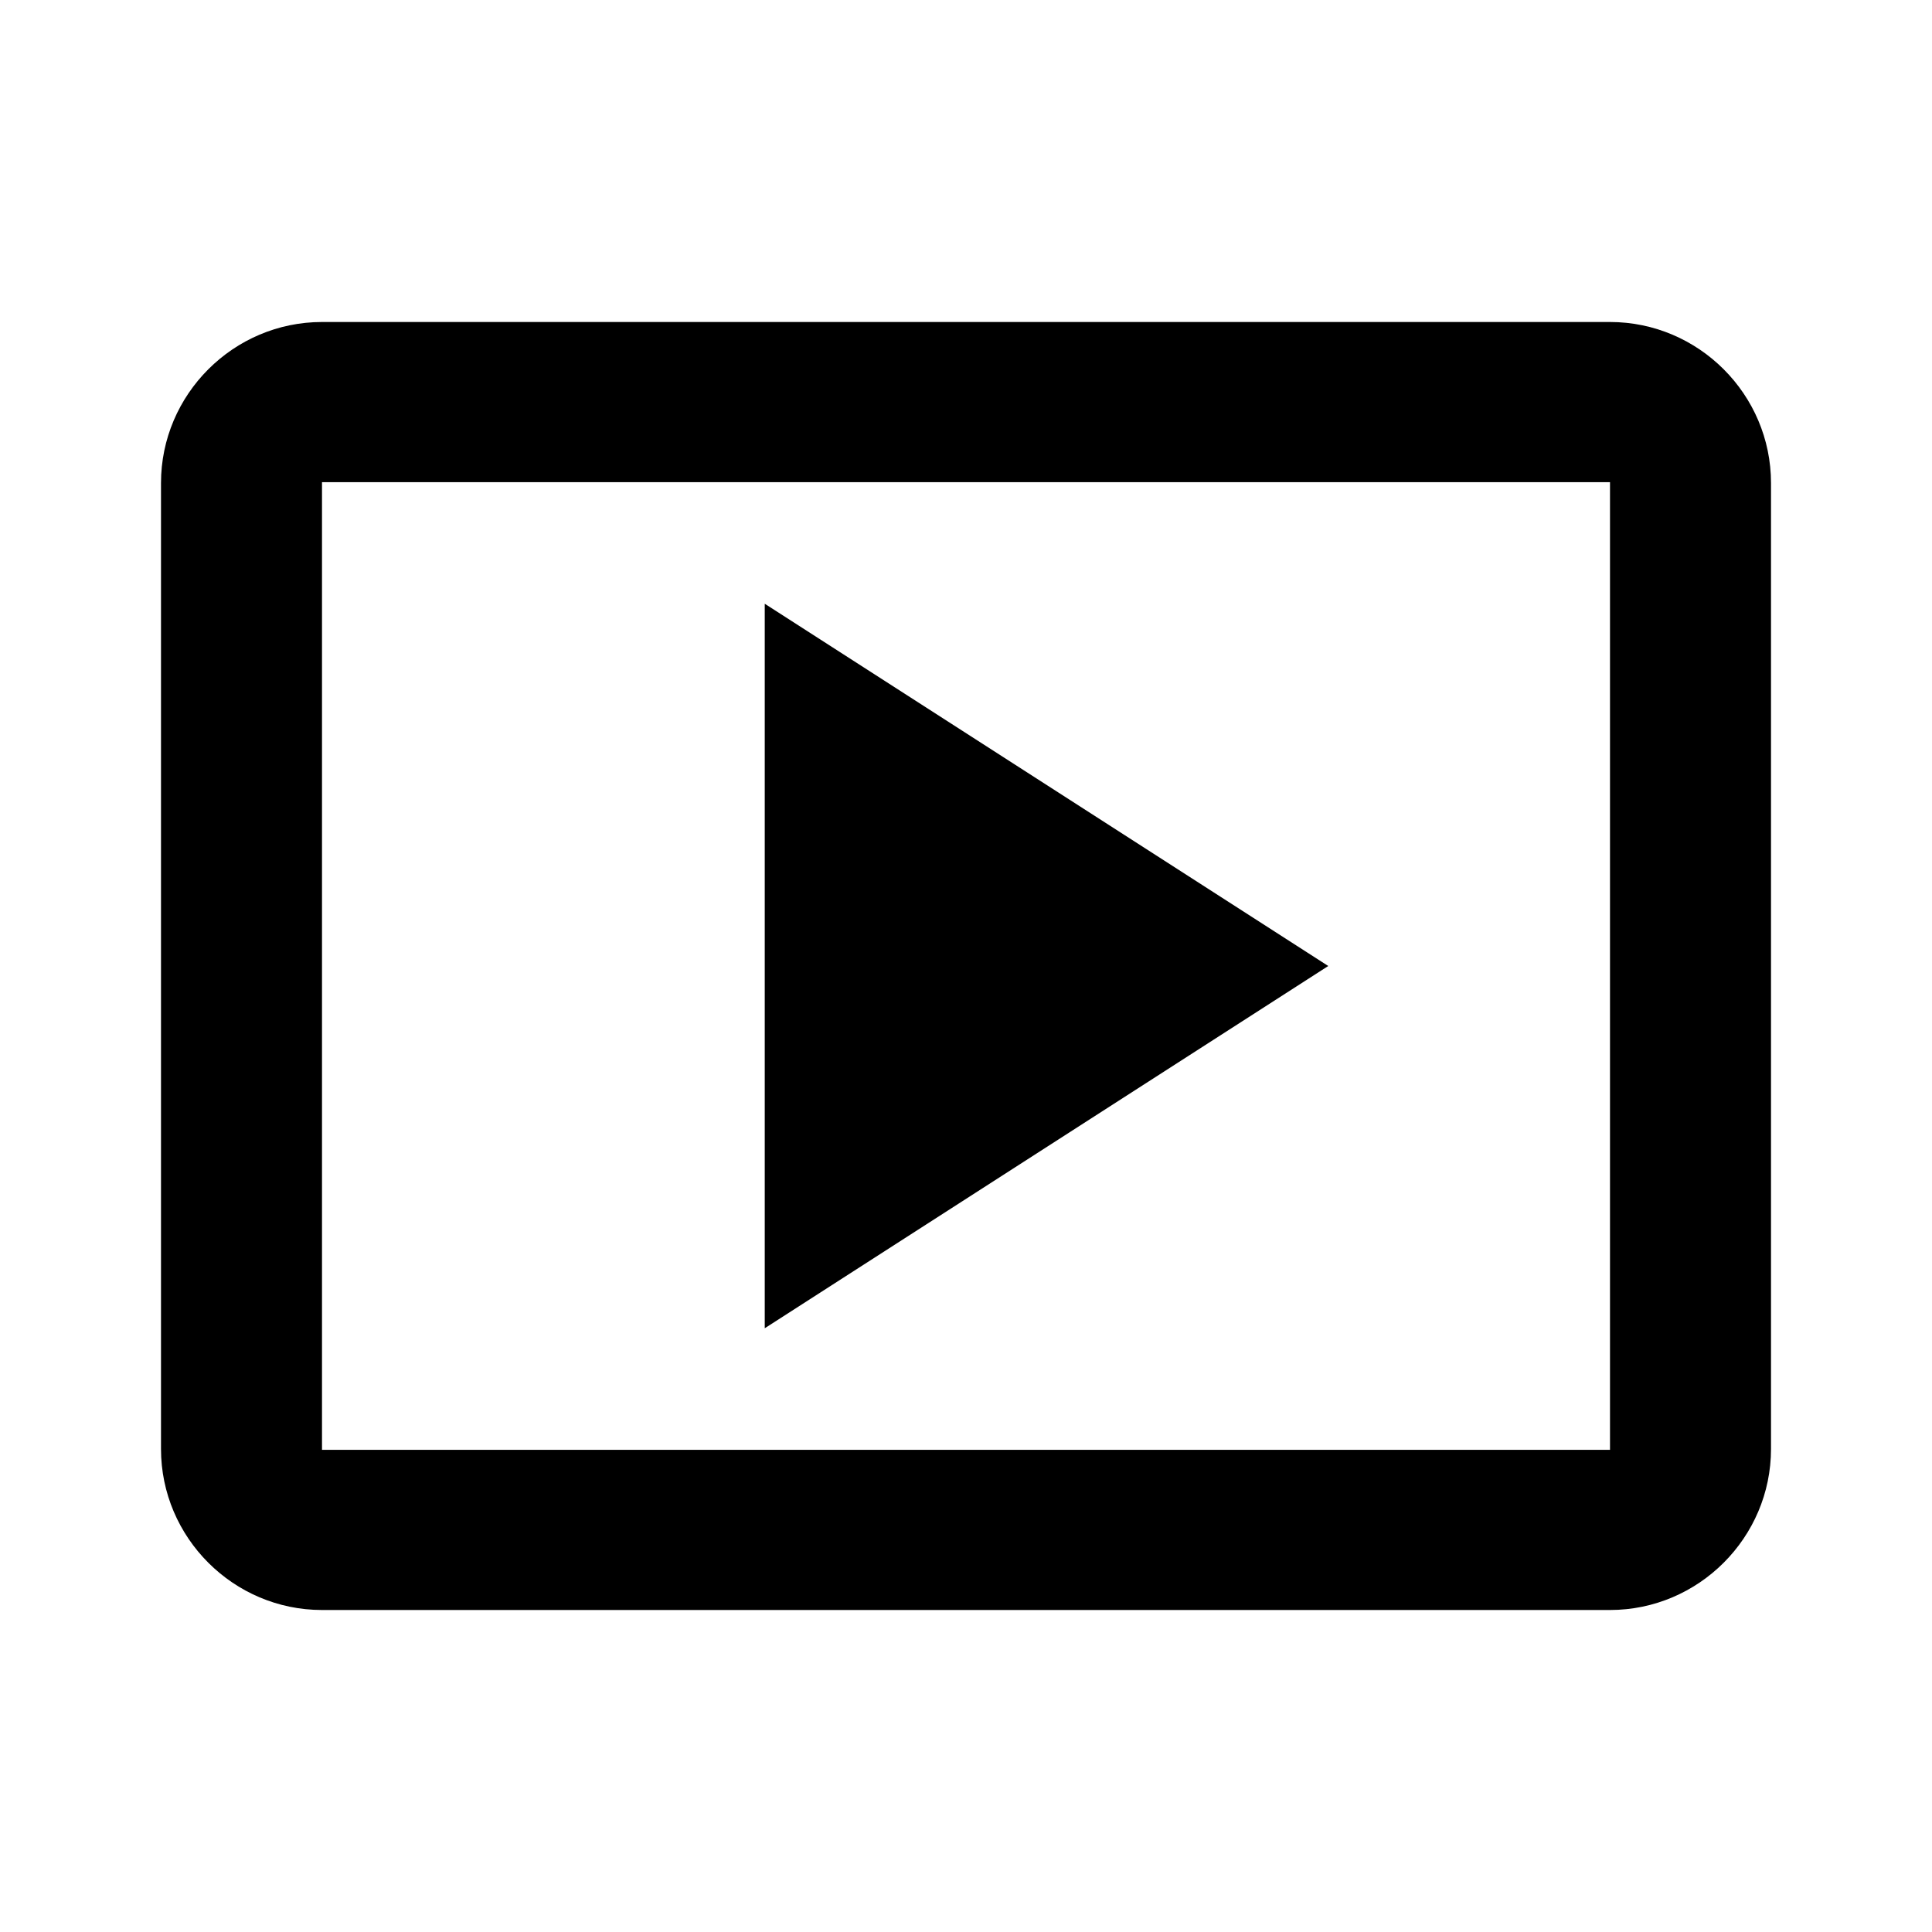
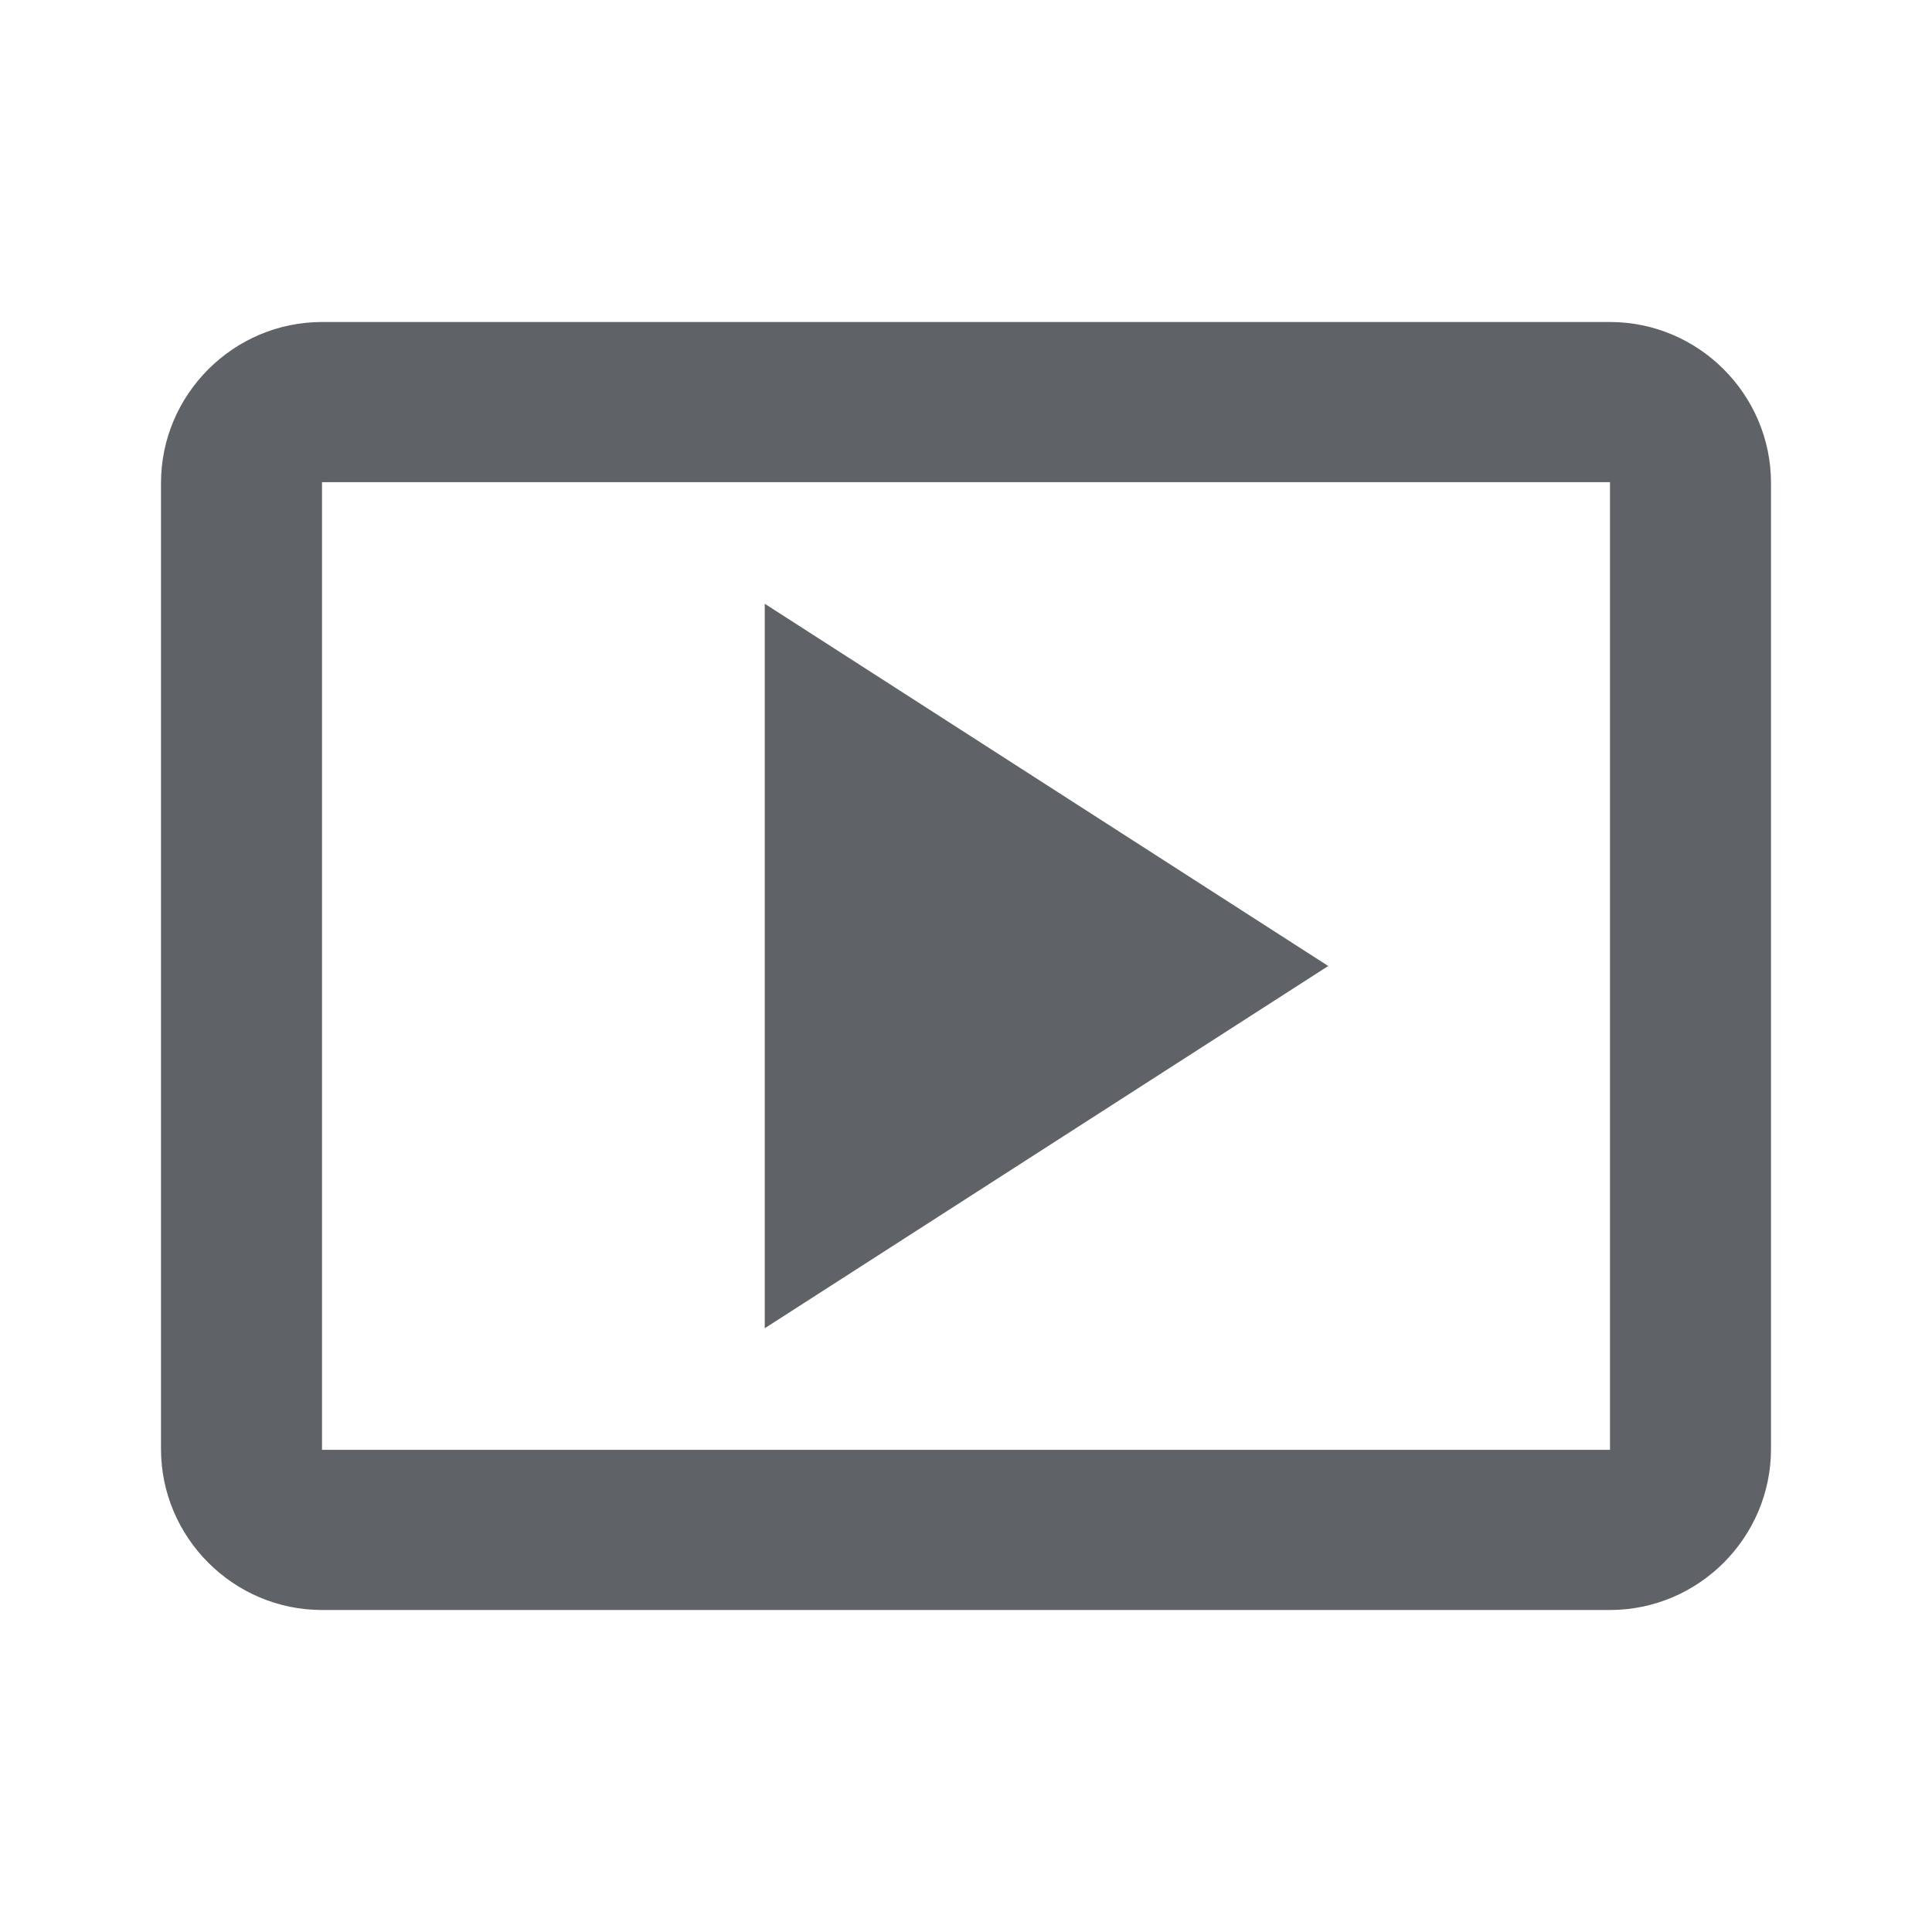
- <svg xmlns="http://www.w3.org/2000/svg" enable-background="new 0 0 24 24" height="24px" viewBox="0 0 24 24" width="24px" fill="#000000">
+ <svg xmlns="http://www.w3.org/2000/svg" enable-background="new 0 0 24 24" height="24px" viewBox="0 0 24 24" width="24px" fill="#5f6368">
  <g>
    <rect fill="none" height="24" width="24" y="0" />
  </g>
  <g>
    <g>
      <polygon points="9.5,7.5 9.5,16.5 16.5,12" />
      <path d="M20,4H4C2.9,4,2,4.9,2,6v12c0,1.1,0.9,2,2,2h16c1.1,0,2-0.9,2-2V6C22,4.9,21.1,4,20,4z M20,18.01H4V5.99h16V18.01z" />
    </g>
  </g>
</svg>
